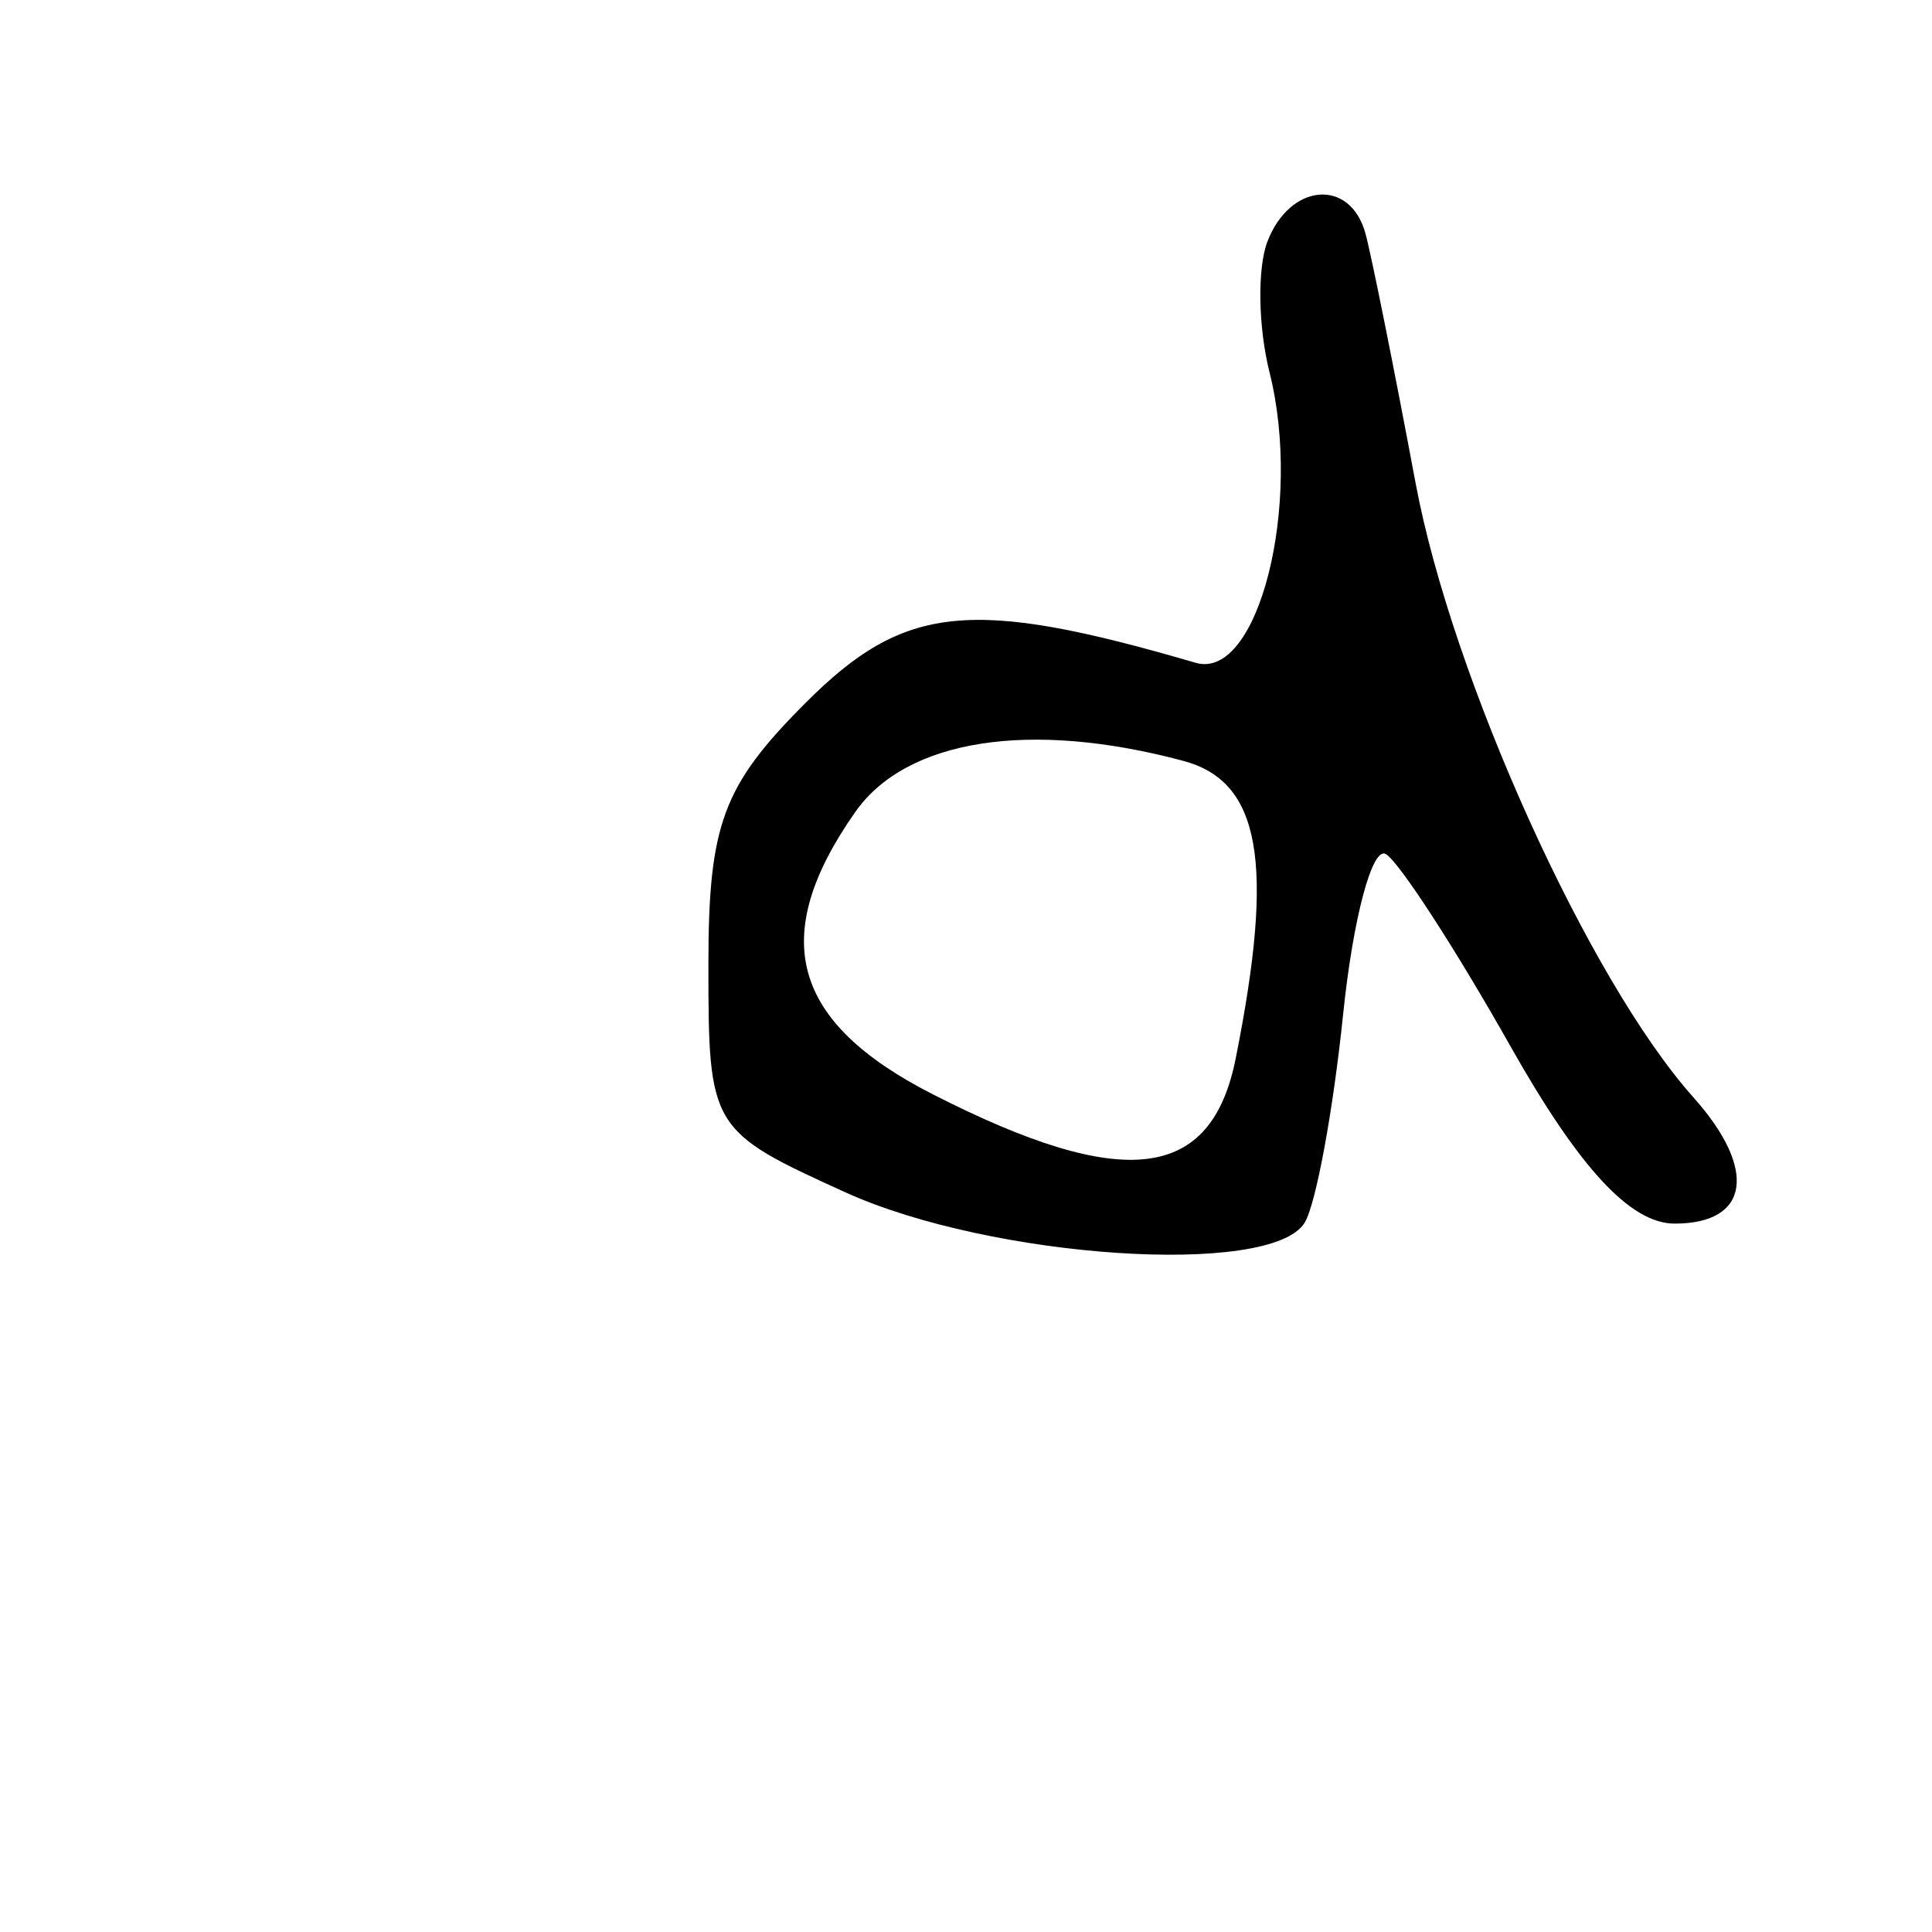
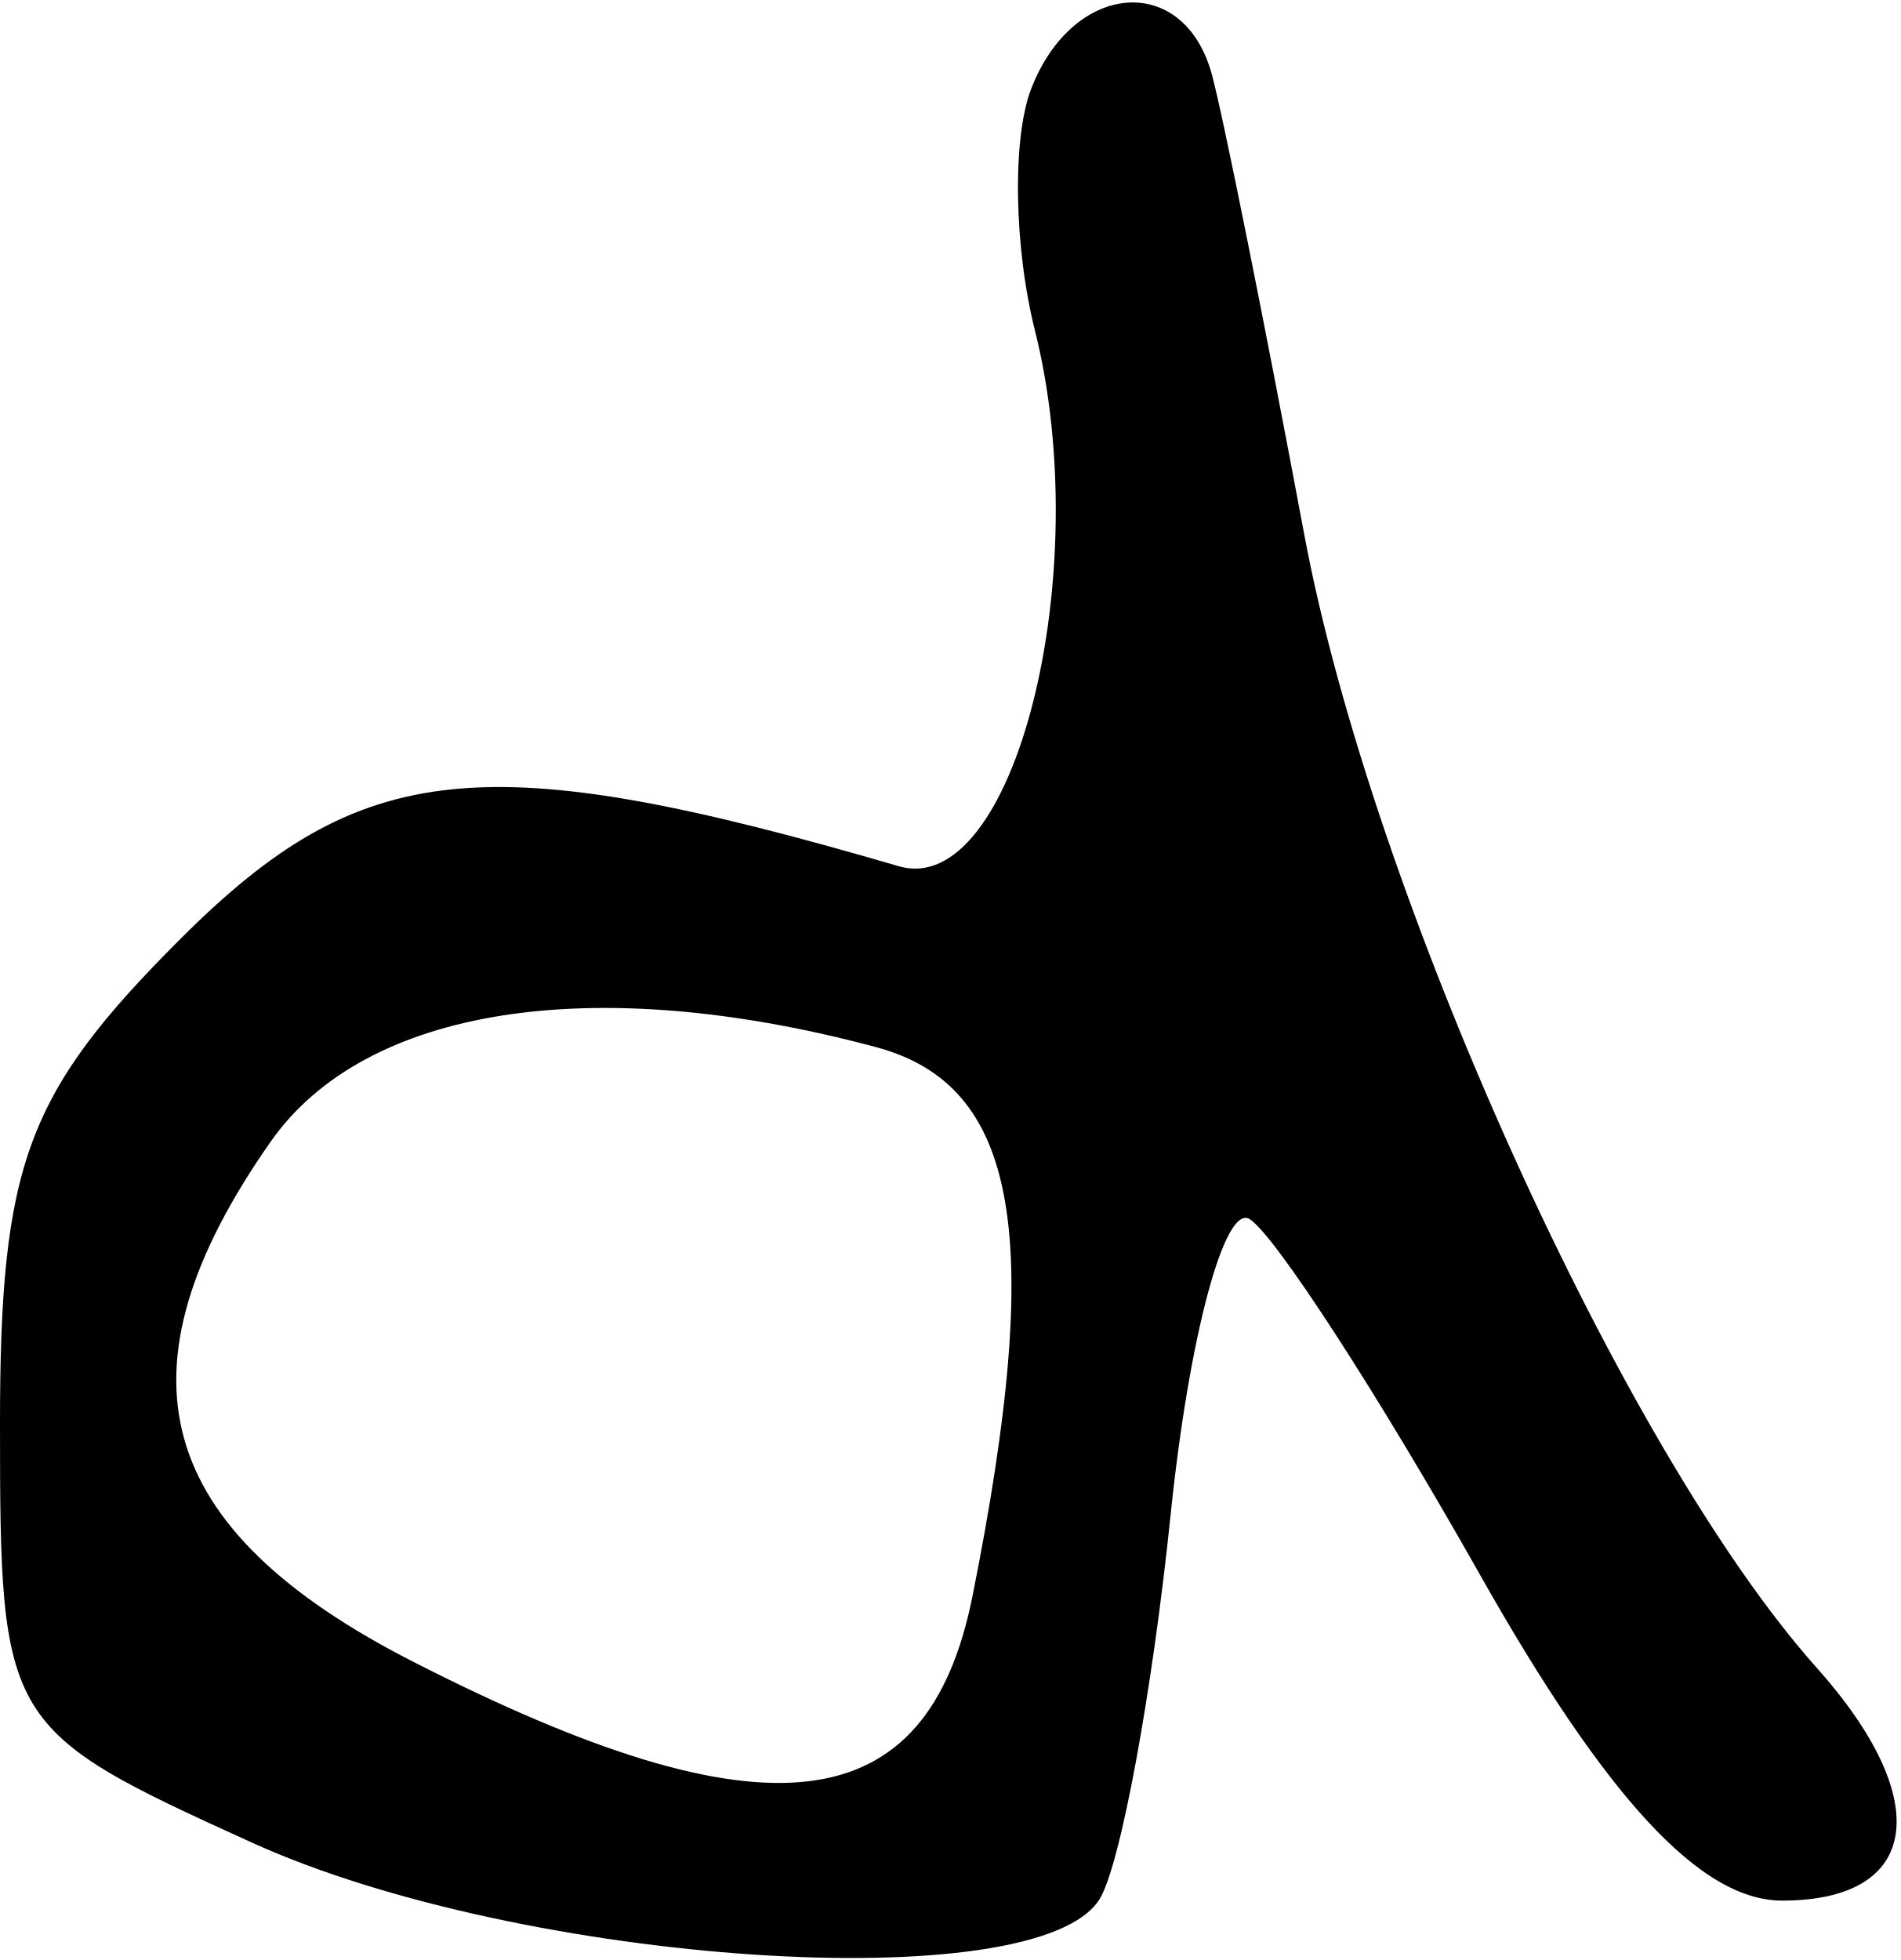
- <svg xmlns="http://www.w3.org/2000/svg" viewBox="0 0 60 60" version="1.1">
-   <path d="M 39.361 7.502 C 39.044 8.328, 39.073 10.155, 39.426 11.562 C 40.460 15.680, 39.070 21.149, 37.133 20.584 C 30.159 18.547, 28.088 18.758, 25.029 21.817 C 22.445 24.401, 22 25.599, 22 29.972 C 22 35.033, 22.054 35.122, 26.250 37.027 C 30.797 39.091, 39.470 39.667, 40.516 37.974 C 40.865 37.410, 41.403 34.497, 41.712 31.500 C 42.021 28.503, 42.620 26.265, 43.042 26.526 C 43.464 26.787, 45.206 29.475, 46.913 32.500 C 49.050 36.286, 50.638 38, 52.009 38 C 54.337 38, 54.587 36.315, 52.590 34.079 C 49.335 30.434, 45.093 21.056, 43.962 15 C 43.293 11.425, 42.593 7.938, 42.405 7.250 C 41.933 5.525, 40.060 5.680, 39.361 7.502 M 26.557 25.223 C 23.847 29.091, 24.575 31.742, 28.960 33.980 C 34.891 37.006, 37.613 36.686, 38.375 32.875 C 39.593 26.784, 39.152 24.274, 36.750 23.630 C 31.988 22.354, 28.145 22.954, 26.557 25.223" stroke="none" fill="black" fill-rule="evenodd" />
+ <svg xmlns="http://www.w3.org/2000/svg" width="32" height="33" viewBox="0 0 32 33" version="1.1">
+   <path d="M 17.361 1.502 C 17.044 2.328, 17.073 4.155, 17.426 5.562 C 18.460 9.680, 17.070 15.149, 15.133 14.584 C 8.159 12.547, 6.088 12.758, 3.029 15.817 C 0.445 18.401, -0 19.599, -0 23.972 C -0 29.033, 0.054 29.122, 4.250 31.027 C 8.797 33.091, 17.470 33.667, 18.516 31.974 C 18.865 31.410, 19.403 28.497, 19.712 25.500 C 20.021 22.503, 20.620 20.265, 21.042 20.526 C 21.464 20.787, 23.206 23.475, 24.913 26.500 C 27.050 30.286, 28.638 32, 30.009 32 C 32.337 32, 32.587 30.315, 30.590 28.079 C 27.335 24.434, 23.093 15.056, 21.962 9 C 21.293 5.425, 20.593 1.938, 20.405 1.250 C 19.933 -0.475, 18.060 -0.320, 17.361 1.502 M 4.557 19.223 C 1.847 23.091, 2.575 25.742, 6.960 27.980 C 12.891 31.006, 15.613 30.686, 16.375 26.875 C 17.593 20.784, 17.152 18.274, 14.750 17.630 C 9.988 16.354, 6.145 16.954, 4.557 19.223" stroke="none" fill="black" fill-rule="evenodd" />
</svg>
